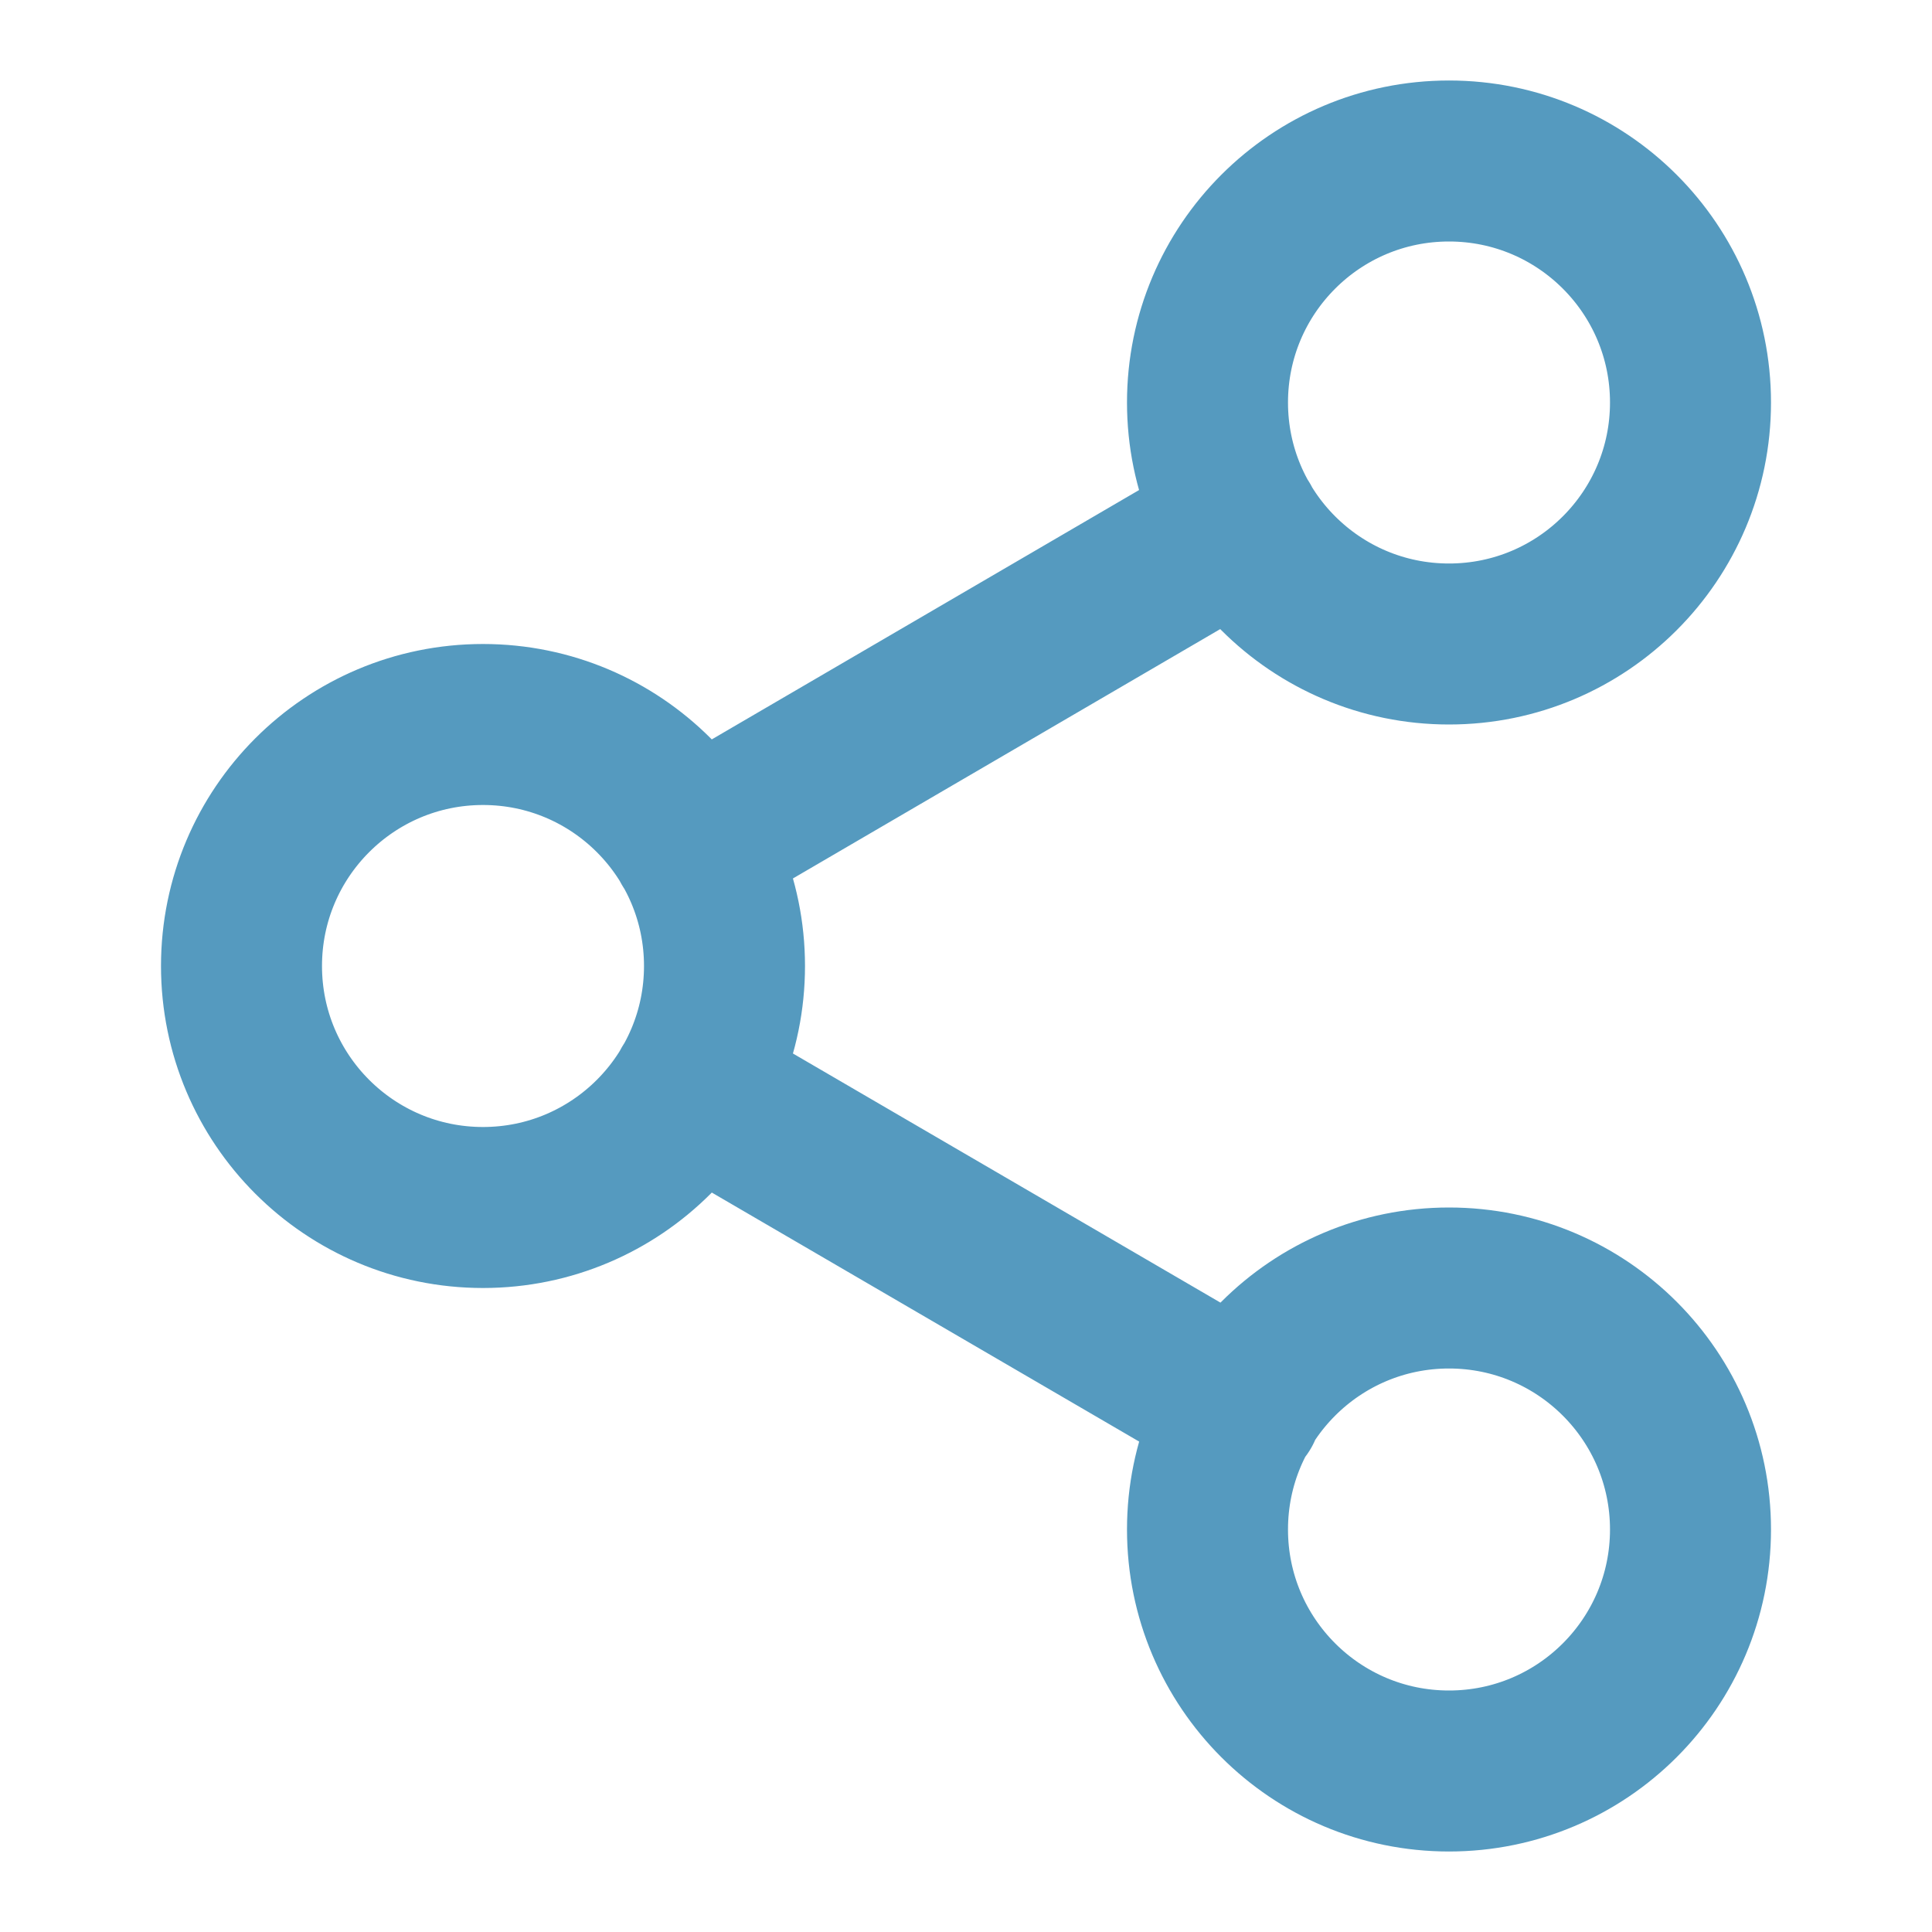
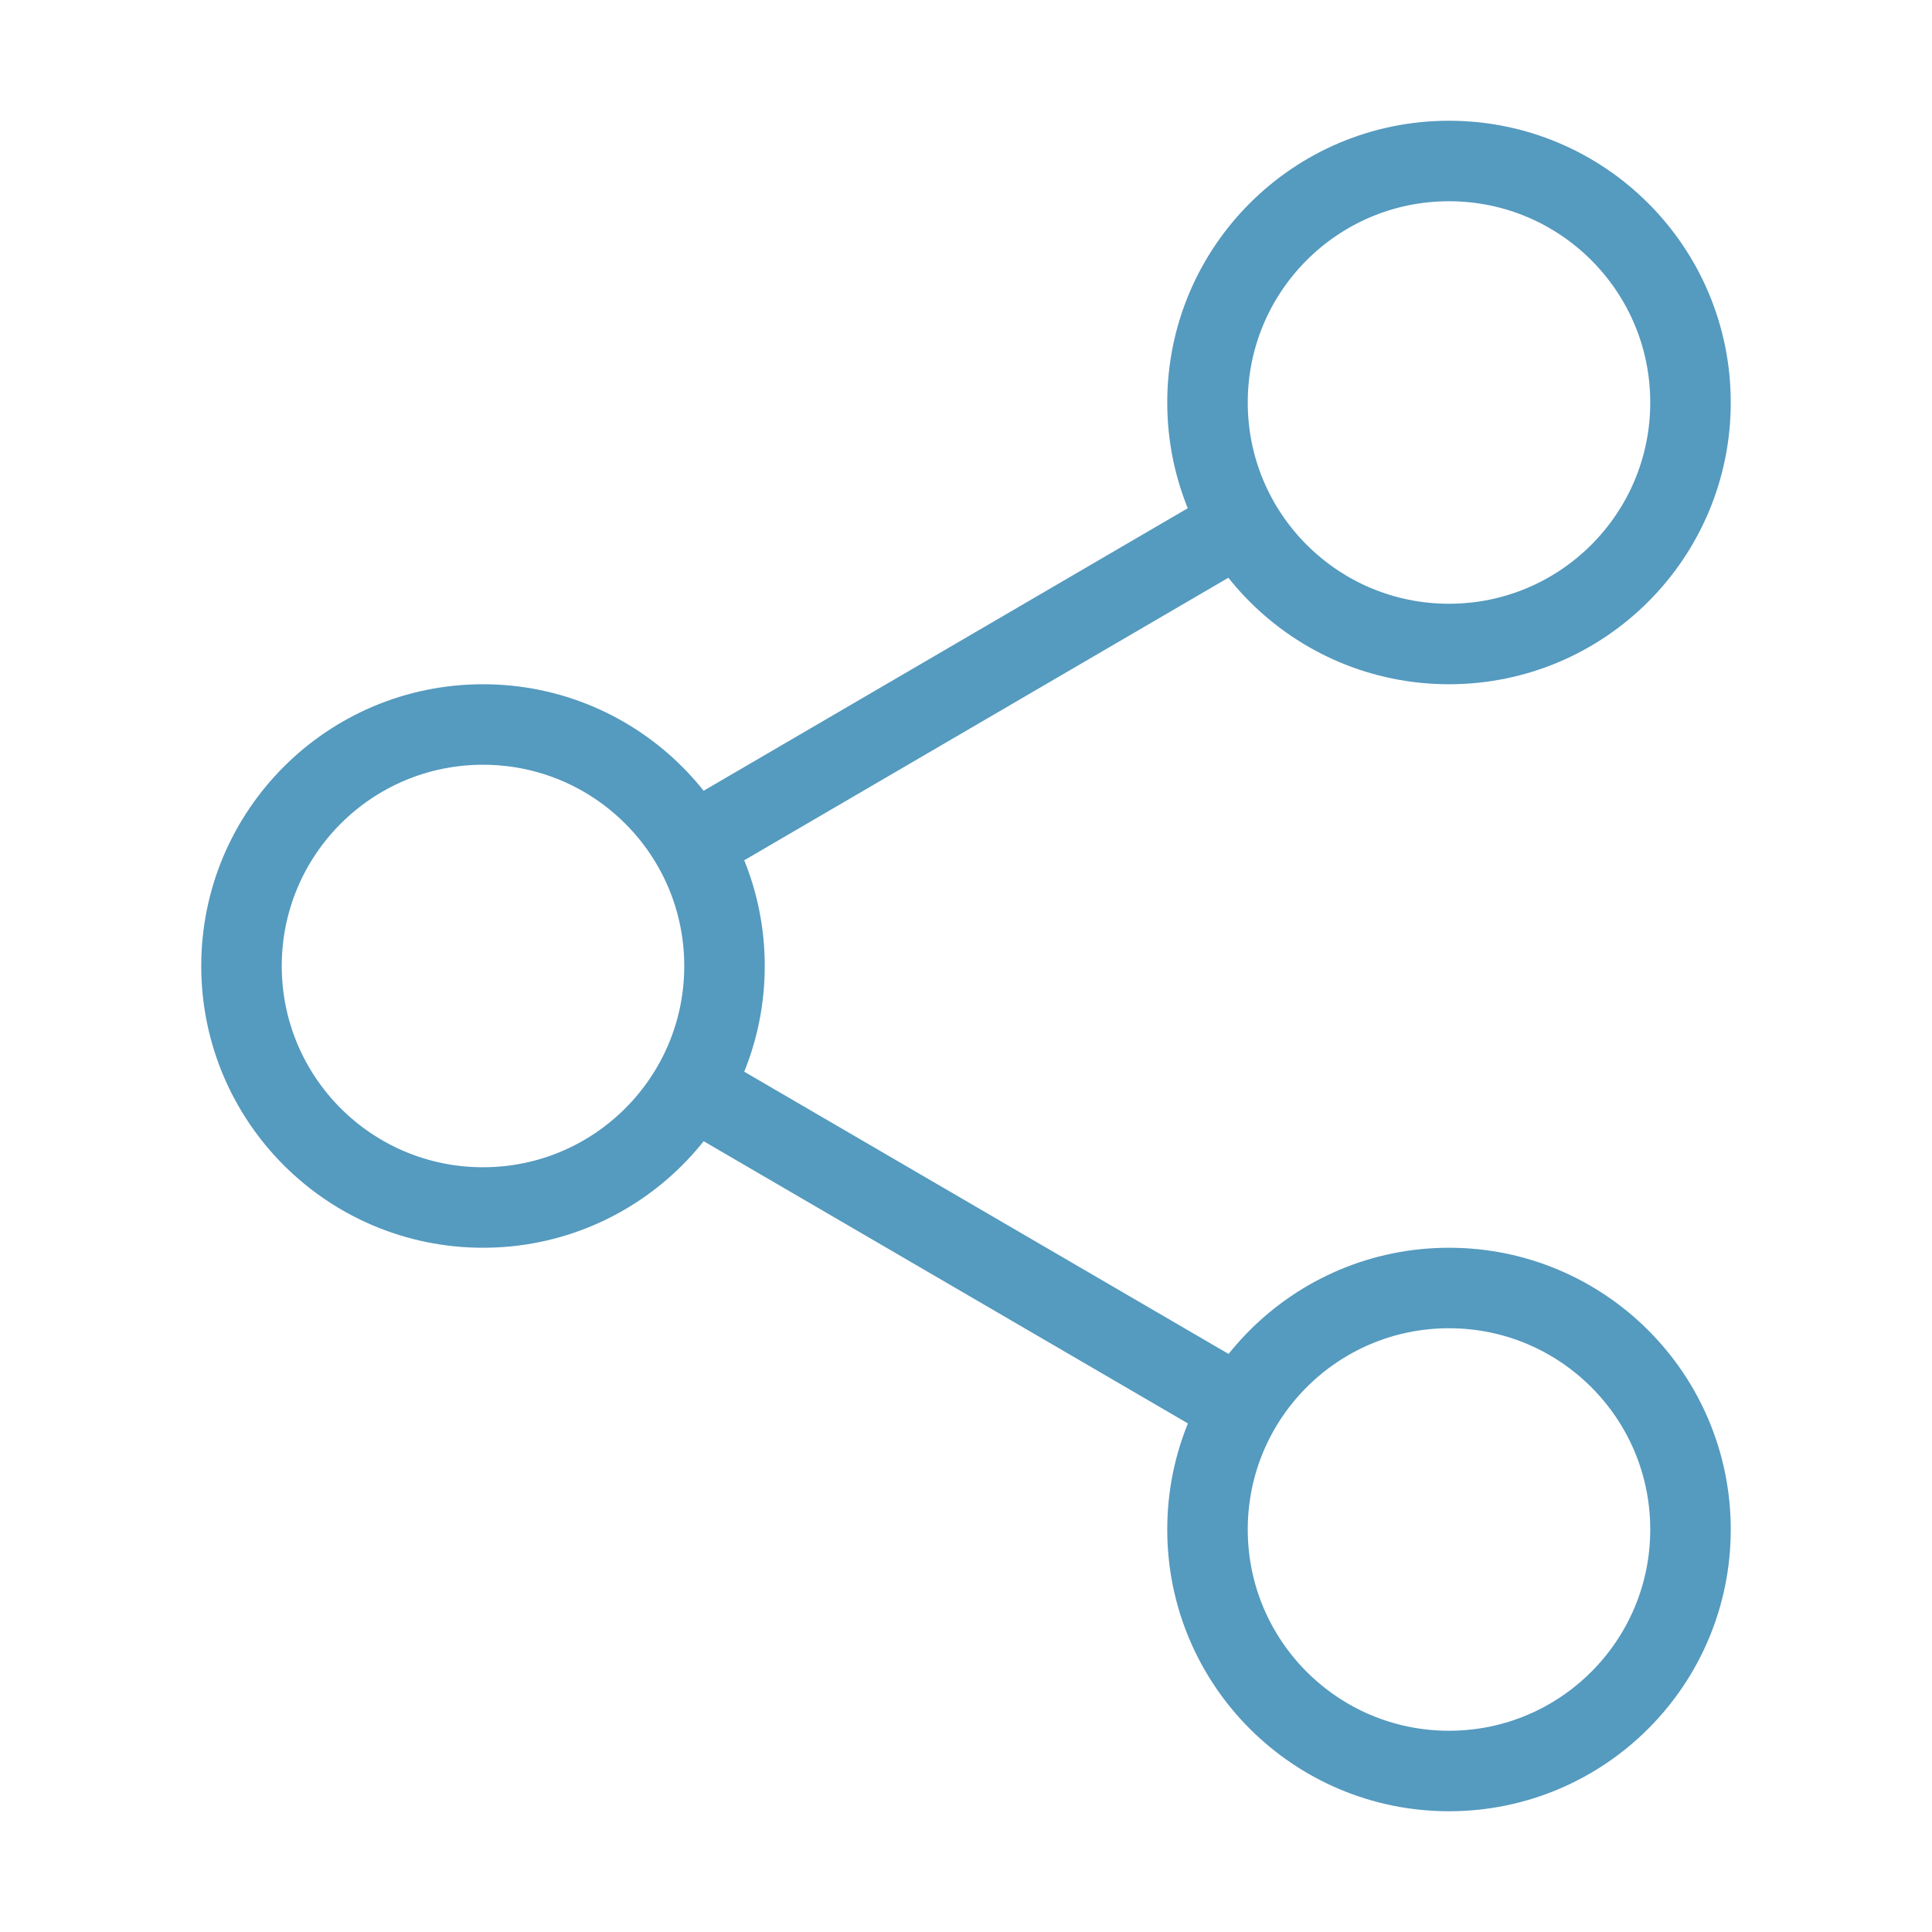
<svg xmlns="http://www.w3.org/2000/svg" width="24" height="24" viewBox="0 0 24 24" fill="none">
-   <path d="M8.59 13.51L15.42 17.49M15.41 6.51L8.59 10.49M21 5C21 6.657 19.657 8 18 8C16.343 8 15 6.657 15 5C15 3.343 16.343 2 18 2C19.657 2 21 3.343 21 5ZM9 12C9 13.657 7.657 15 6 15C4.343 15 3 13.657 3 12C3 10.343 4.343 9 6 9C7.657 9 9 10.343 9 12ZM21 19C21 20.657 19.657 22 18 22C16.343 22 15 20.657 15 19C15 17.343 16.343 16 18 16C19.657 16 21 17.343 21 19Z" stroke="#559ABF" stroke-width="2" stroke-linecap="round" stroke-linejoin="round" />
+   <path d="M8.59 13.51L15.42 17.49M15.41 6.51L8.59 10.49M21 5C21 6.657 19.657 8 18 8C16.343 8 15 6.657 15 5C15 3.343 16.343 2 18 2C19.657 2 21 3.343 21 5ZM9 12C9 13.657 7.657 15 6 15C4.343 15 3 13.657 3 12C3 10.343 4.343 9 6 9C7.657 9 9 10.343 9 12ZM21 19C21 20.657 19.657 22 18 22C16.343 22 15 20.657 15 19C15 17.343 16.343 16 18 16C19.657 16 21 17.343 21 19Z" stroke="#559ABF" strokeWidth="2" strokeLinecap="round" strokeLinejoin="round" />
</svg>
